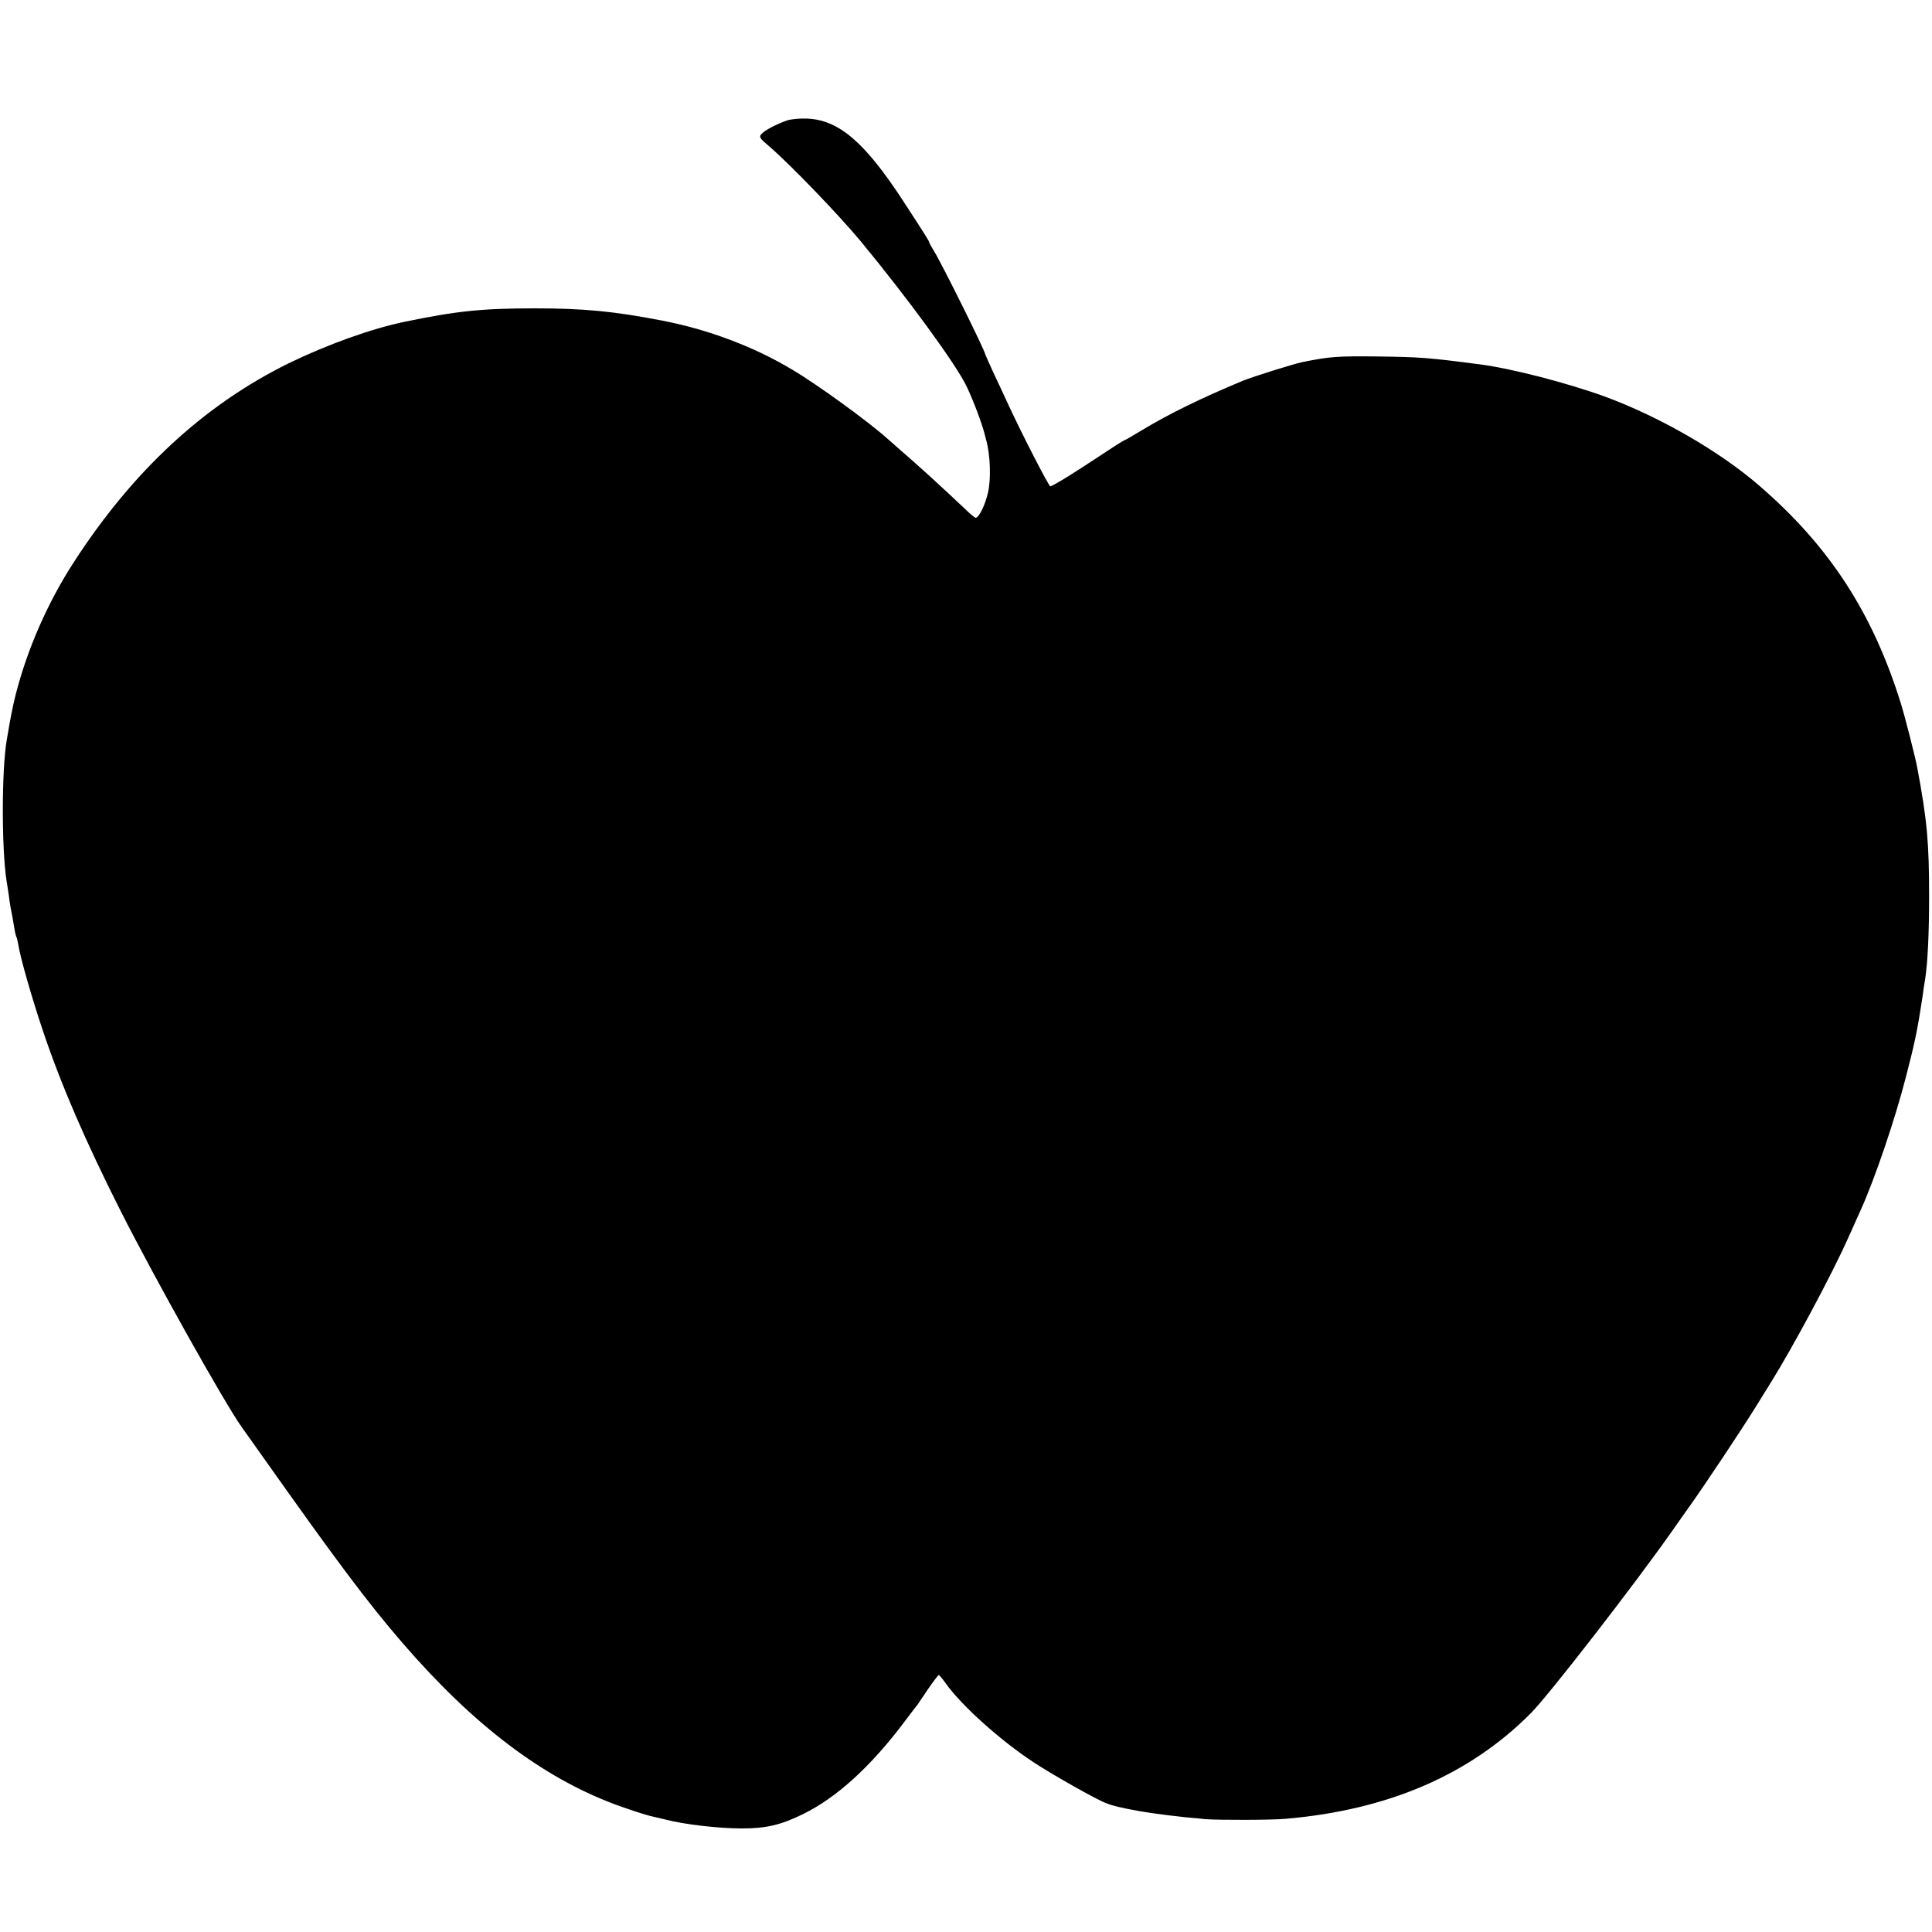
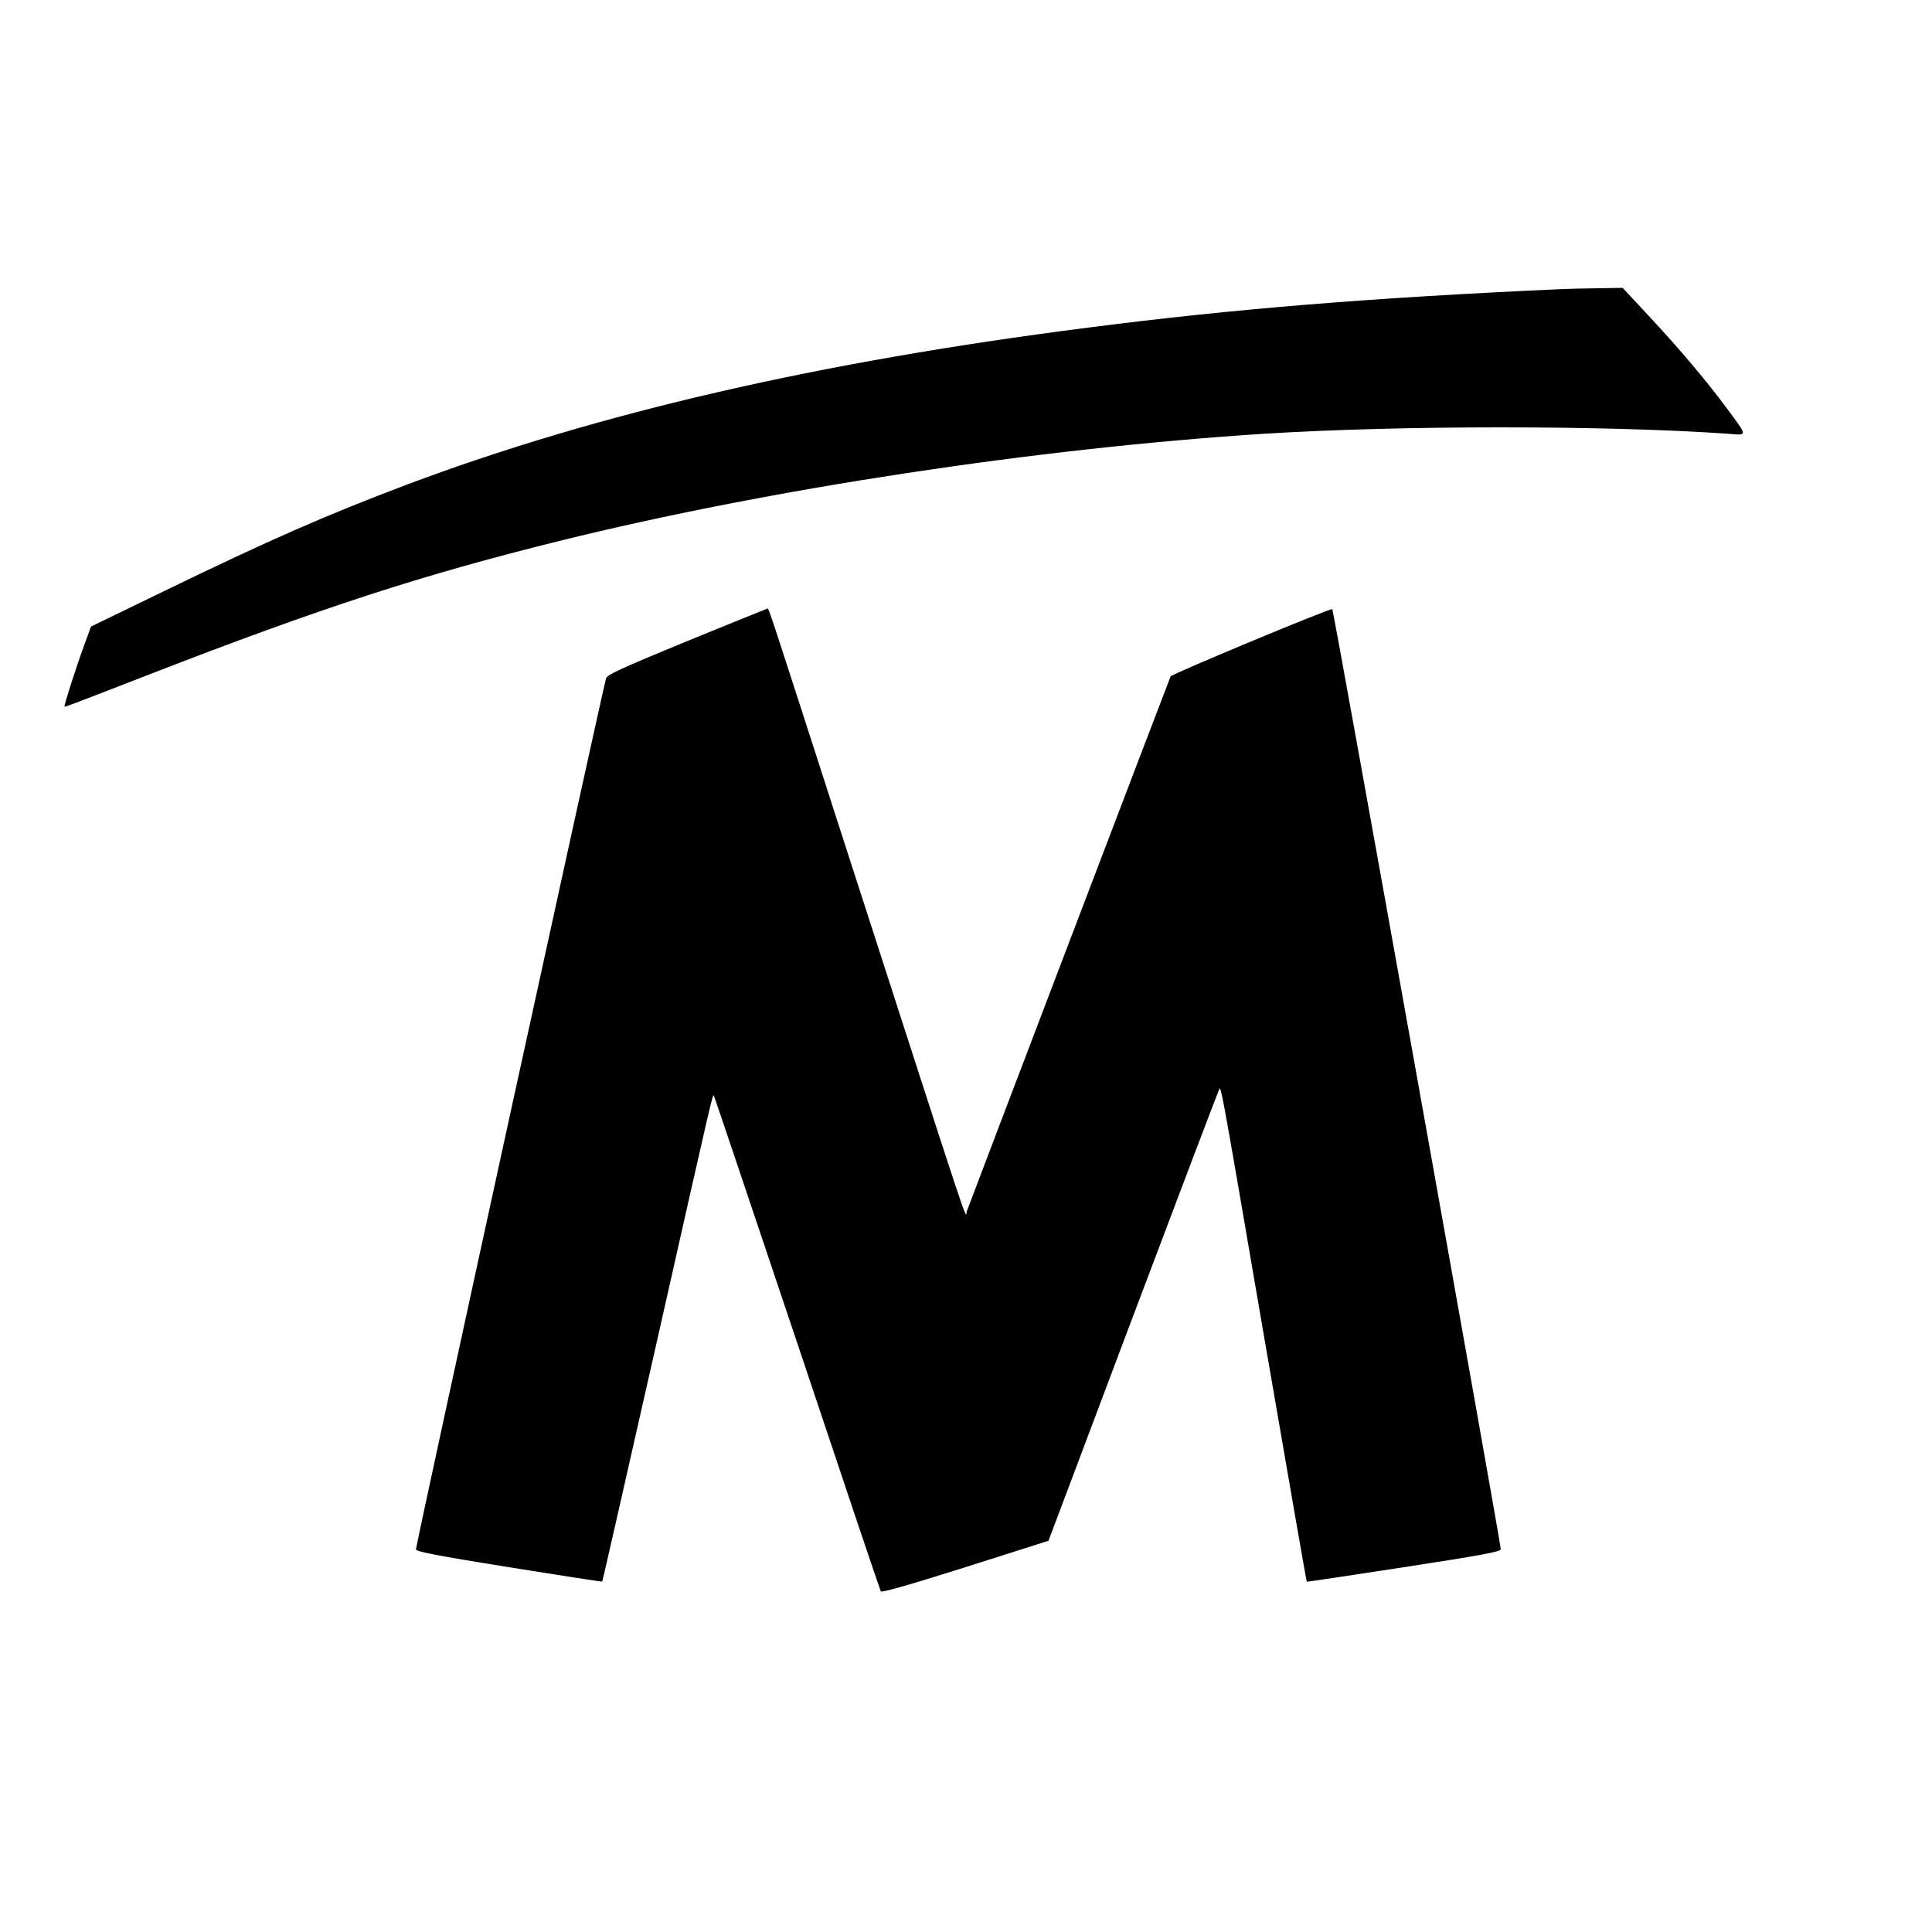
<svg xmlns="http://www.w3.org/2000/svg" version="1.0" width="1000pt" height="1000pt" viewBox="0 0 1000 1000" preserveAspectRatio="xMidYMid meet">
  <g transform="translate(0,1000) scale(0.1,-0.1)" fill="#000000" stroke="none">
-     <path d="M4075 9377 c-55 -19 -119 -52 -135 -72 -12 -14 -7 -22 41 -62 109 -94 358 -352 475 -493 239 -289 499 -644 549 -754 35 -74 76 -184 91 -241 4 -16 8 -32 9 -35 21 -75 25 -200 9 -269 -14 -63 -47 -131 -64 -131 -4 0 -28 19 -52 43 -141 133 -240 223 -352 320 -12 10 -34 31 -51 45 -99 89 -363 281 -495 359 -198 119 -436 208 -670 253 -250 49 -411 64 -660 64 -271 0 -403 -13 -673 -69 -172 -35 -405 -119 -602 -215 -437 -215 -806 -555 -1113 -1030 -135 -208 -241 -450 -301 -686 -17 -68 -26 -115 -46 -234 -27 -156 -27 -563 -1 -730 2 -8 6 -40 11 -70 7 -56 11 -75 20 -120 2 -14 7 -40 10 -59 3 -19 8 -38 10 -41 3 -4 7 -25 11 -46 9 -60 70 -273 125 -436 94 -281 223 -579 406 -941 174 -344 536 -990 623 -1112 31 -44 141 -199 245 -345 321 -451 473 -647 660 -855 361 -400 718 -654 1098 -779 57 -20 115 -37 128 -39 13 -3 42 -10 64 -15 94 -25 275 -46 395 -46 125 0 202 18 316 74 174 85 352 247 526 479 32 42 61 81 66 86 4 6 29 43 56 83 27 39 52 72 55 72 3 0 19 -19 36 -43 81 -114 283 -296 457 -410 101 -66 322 -191 375 -211 33 -13 71 -22 168 -40 11 -2 43 -7 70 -11 28 -4 61 -8 75 -10 14 -2 57 -7 95 -11 39 -3 86 -8 105 -10 61 -5 344 -5 416 2 530 46 952 228 1269 548 93 94 536 665 736 950 19 27 55 79 81 115 79 110 273 402 345 518 37 60 73 118 80 129 114 183 313 554 398 744 26 58 56 125 67 149 71 157 176 465 232 683 48 184 61 249 86 413 5 39 12 84 15 100 13 90 20 233 20 425 0 279 -10 392 -61 665 -9 50 -64 266 -84 330 -146 472 -371 818 -735 1132 -207 179 -517 357 -800 461 -193 70 -482 145 -645 166 -267 35 -308 38 -532 41 -206 2 -242 0 -386 -29 -48 -10 -255 -75 -307 -96 -224 -93 -390 -175 -530 -260 -33 -20 -67 -40 -75 -44 -25 -11 -47 -26 -219 -139 -90 -59 -169 -106 -175 -104 -10 5 -143 263 -219 427 -19 41 -53 115 -76 163 -22 49 -41 90 -41 92 0 17 -228 476 -266 536 -13 21 -24 41 -24 44 0 6 -15 30 -132 210 -199 306 -334 423 -497 431 -38 2 -83 -2 -106 -9z" />
+     <path d="M8070 8503 c-974 -44 -1687 -102 -2440 -199 -1394 -178 -2530 -440 -3515 -809 -417 -157 -713 -286 -1277 -560 l-367 -178 -35 -96 c-41 -111 -106 -314 -102 -318 3 -3 21 4 441 167 886 344 1409 514 2120 690 1090 270 2476 480 3650 555 698 44 1767 44 2398 0 105 -8 106 -19 -9 137 -108 145 -246 308 -402 475 l-133 143 -132 -2 c-73 -1 -161 -3 -197 -5z" />
+     <path d="M3555 6681 c-347 -143 -411 -173 -418 -192 -16 -50 -987 -4495 -984 -4509 2 -11 108 -32 482 -92 263 -42 480 -76 482 -74 2 1 129 562 284 1247 293 1301 287 1274 294 1268 2 -3 196 -578 431 -1279 234 -701 429 -1280 433 -1287 4 -7 140 31 437 125 l431 137 433 1150 c239 633 439 1161 446 1175 15 31 -7 152 244 -1310 116 -673 212 -1226 214 -1227 1 -1 227 33 501 75 403 62 500 80 503 93 3 16 -865 4859 -872 4866 -7 8 -829 -335 -837 -348 -5 -10 -1019 -2671 -1055 -2769 -10 -28 52 -214 -639 1925 -394 1222 -385 1195 -393 1195 -4 -1 -191 -77 -417 -169z" />
  </g>
</svg>
